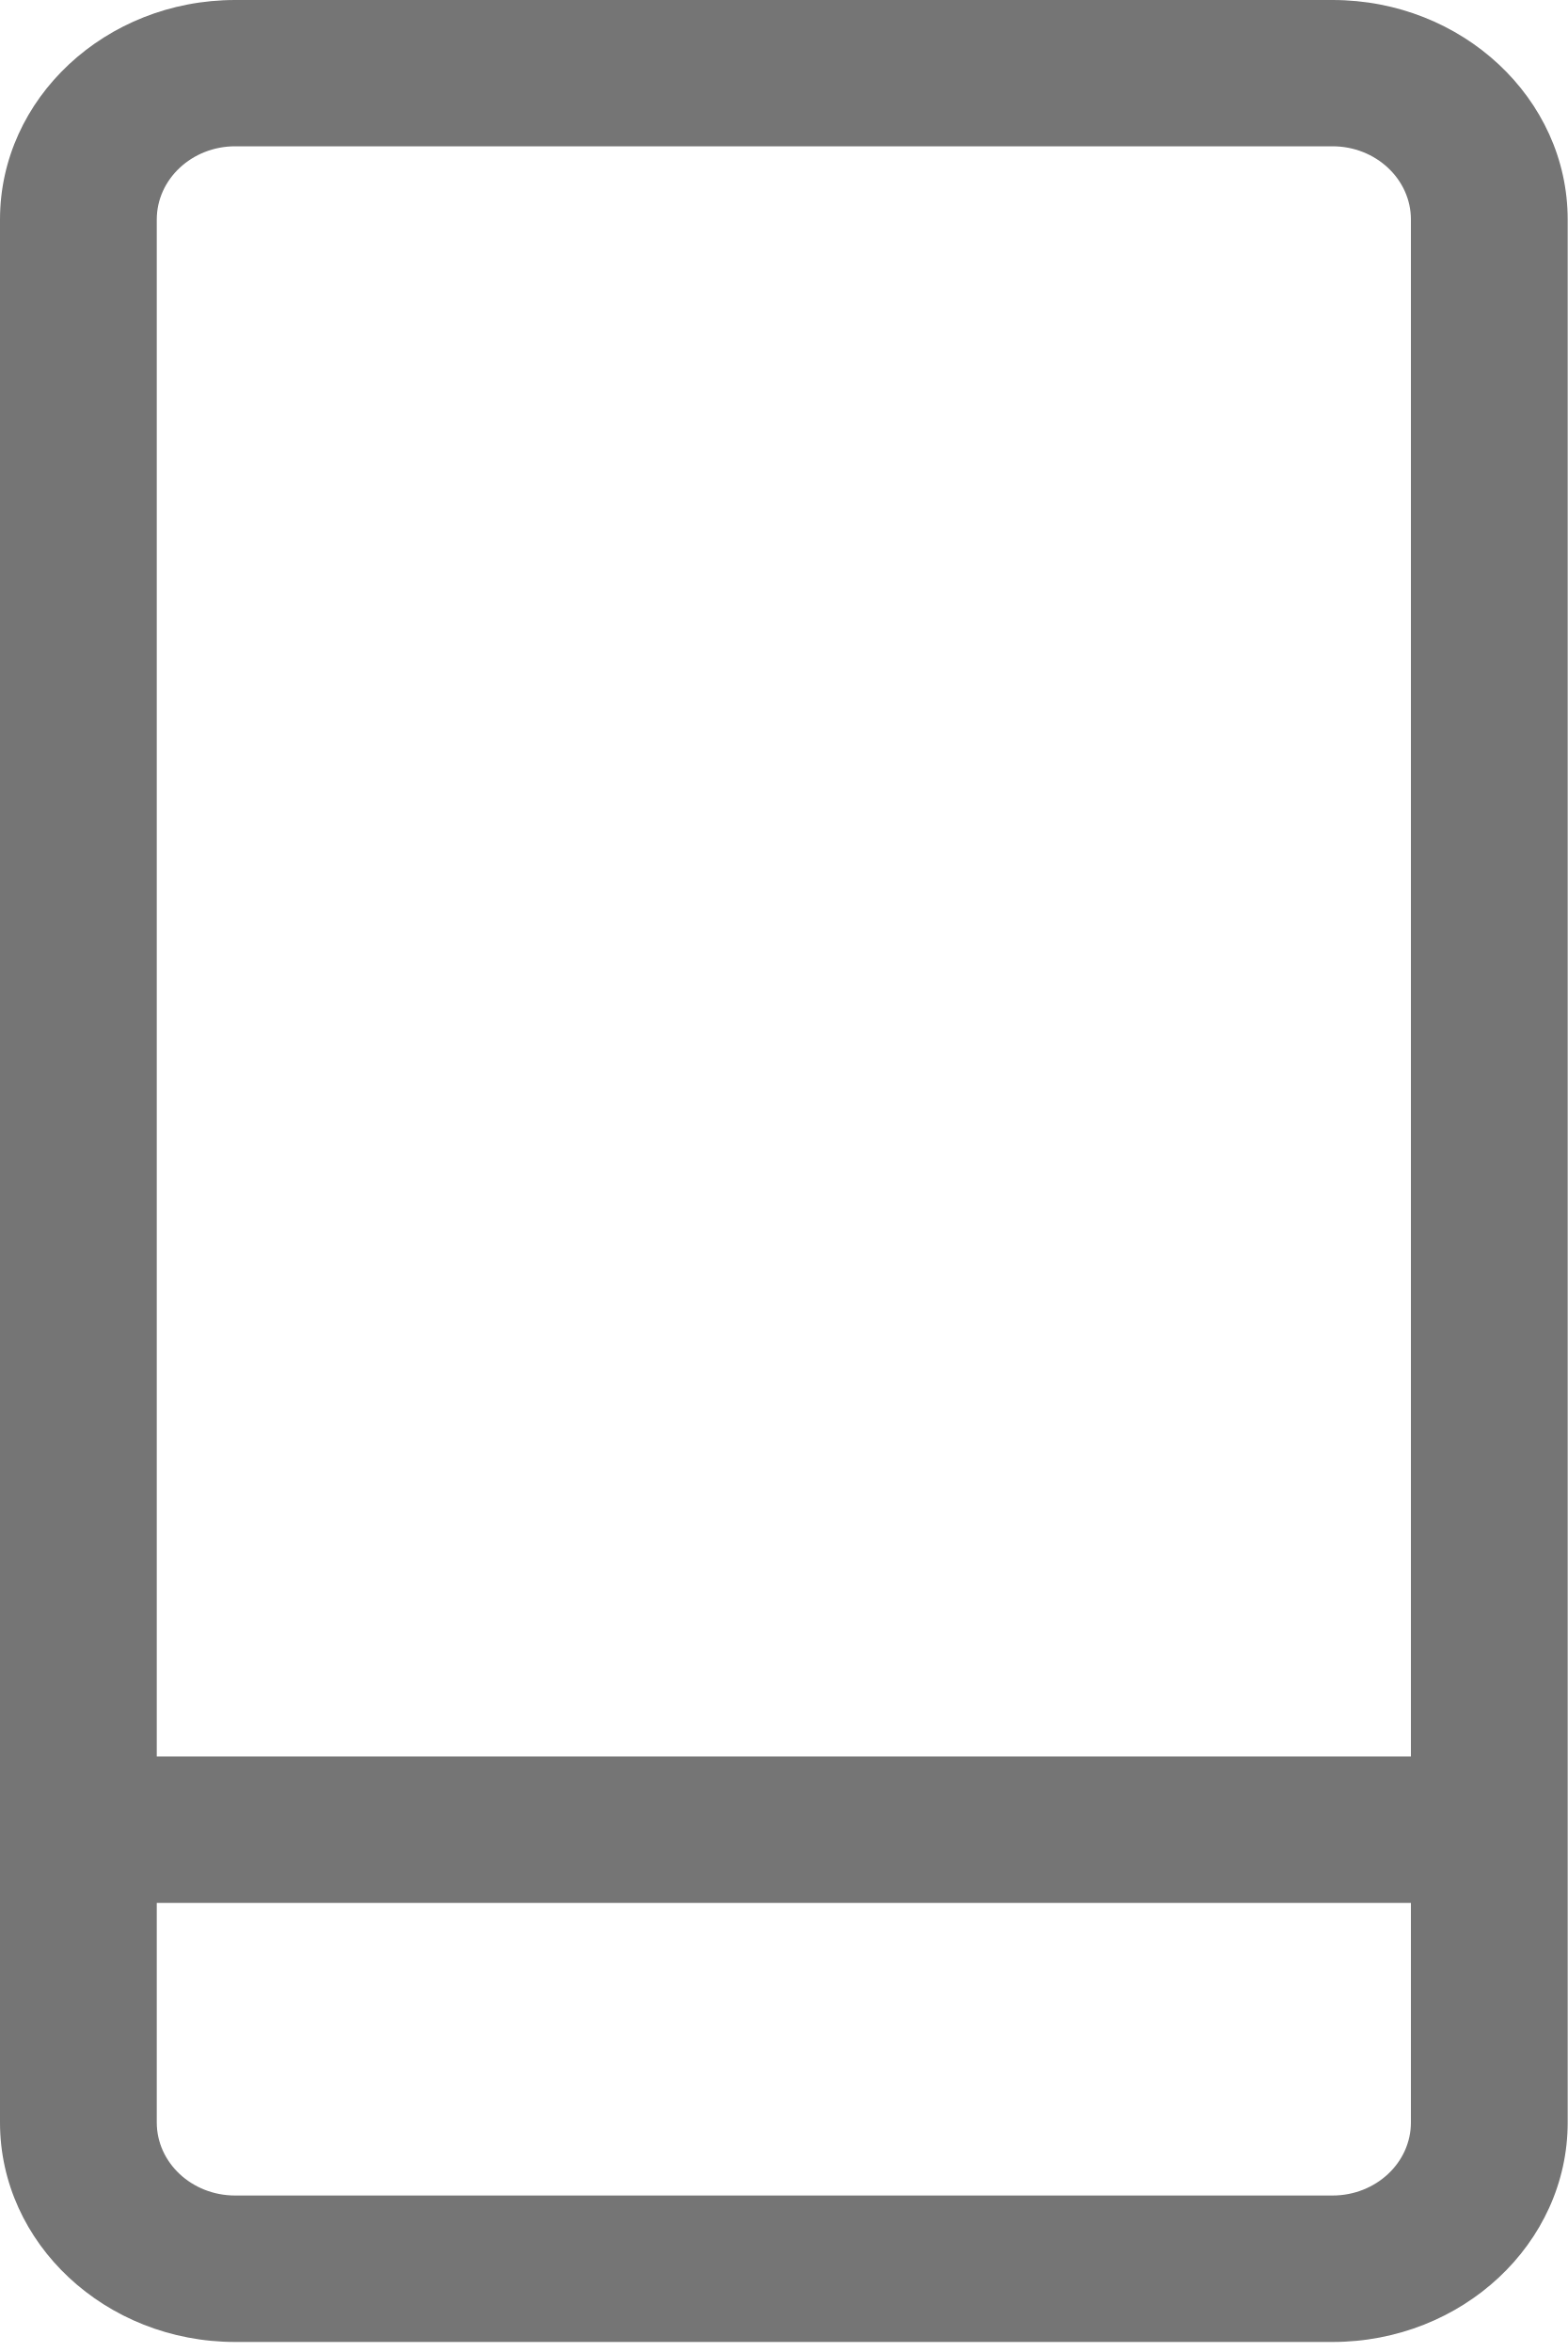
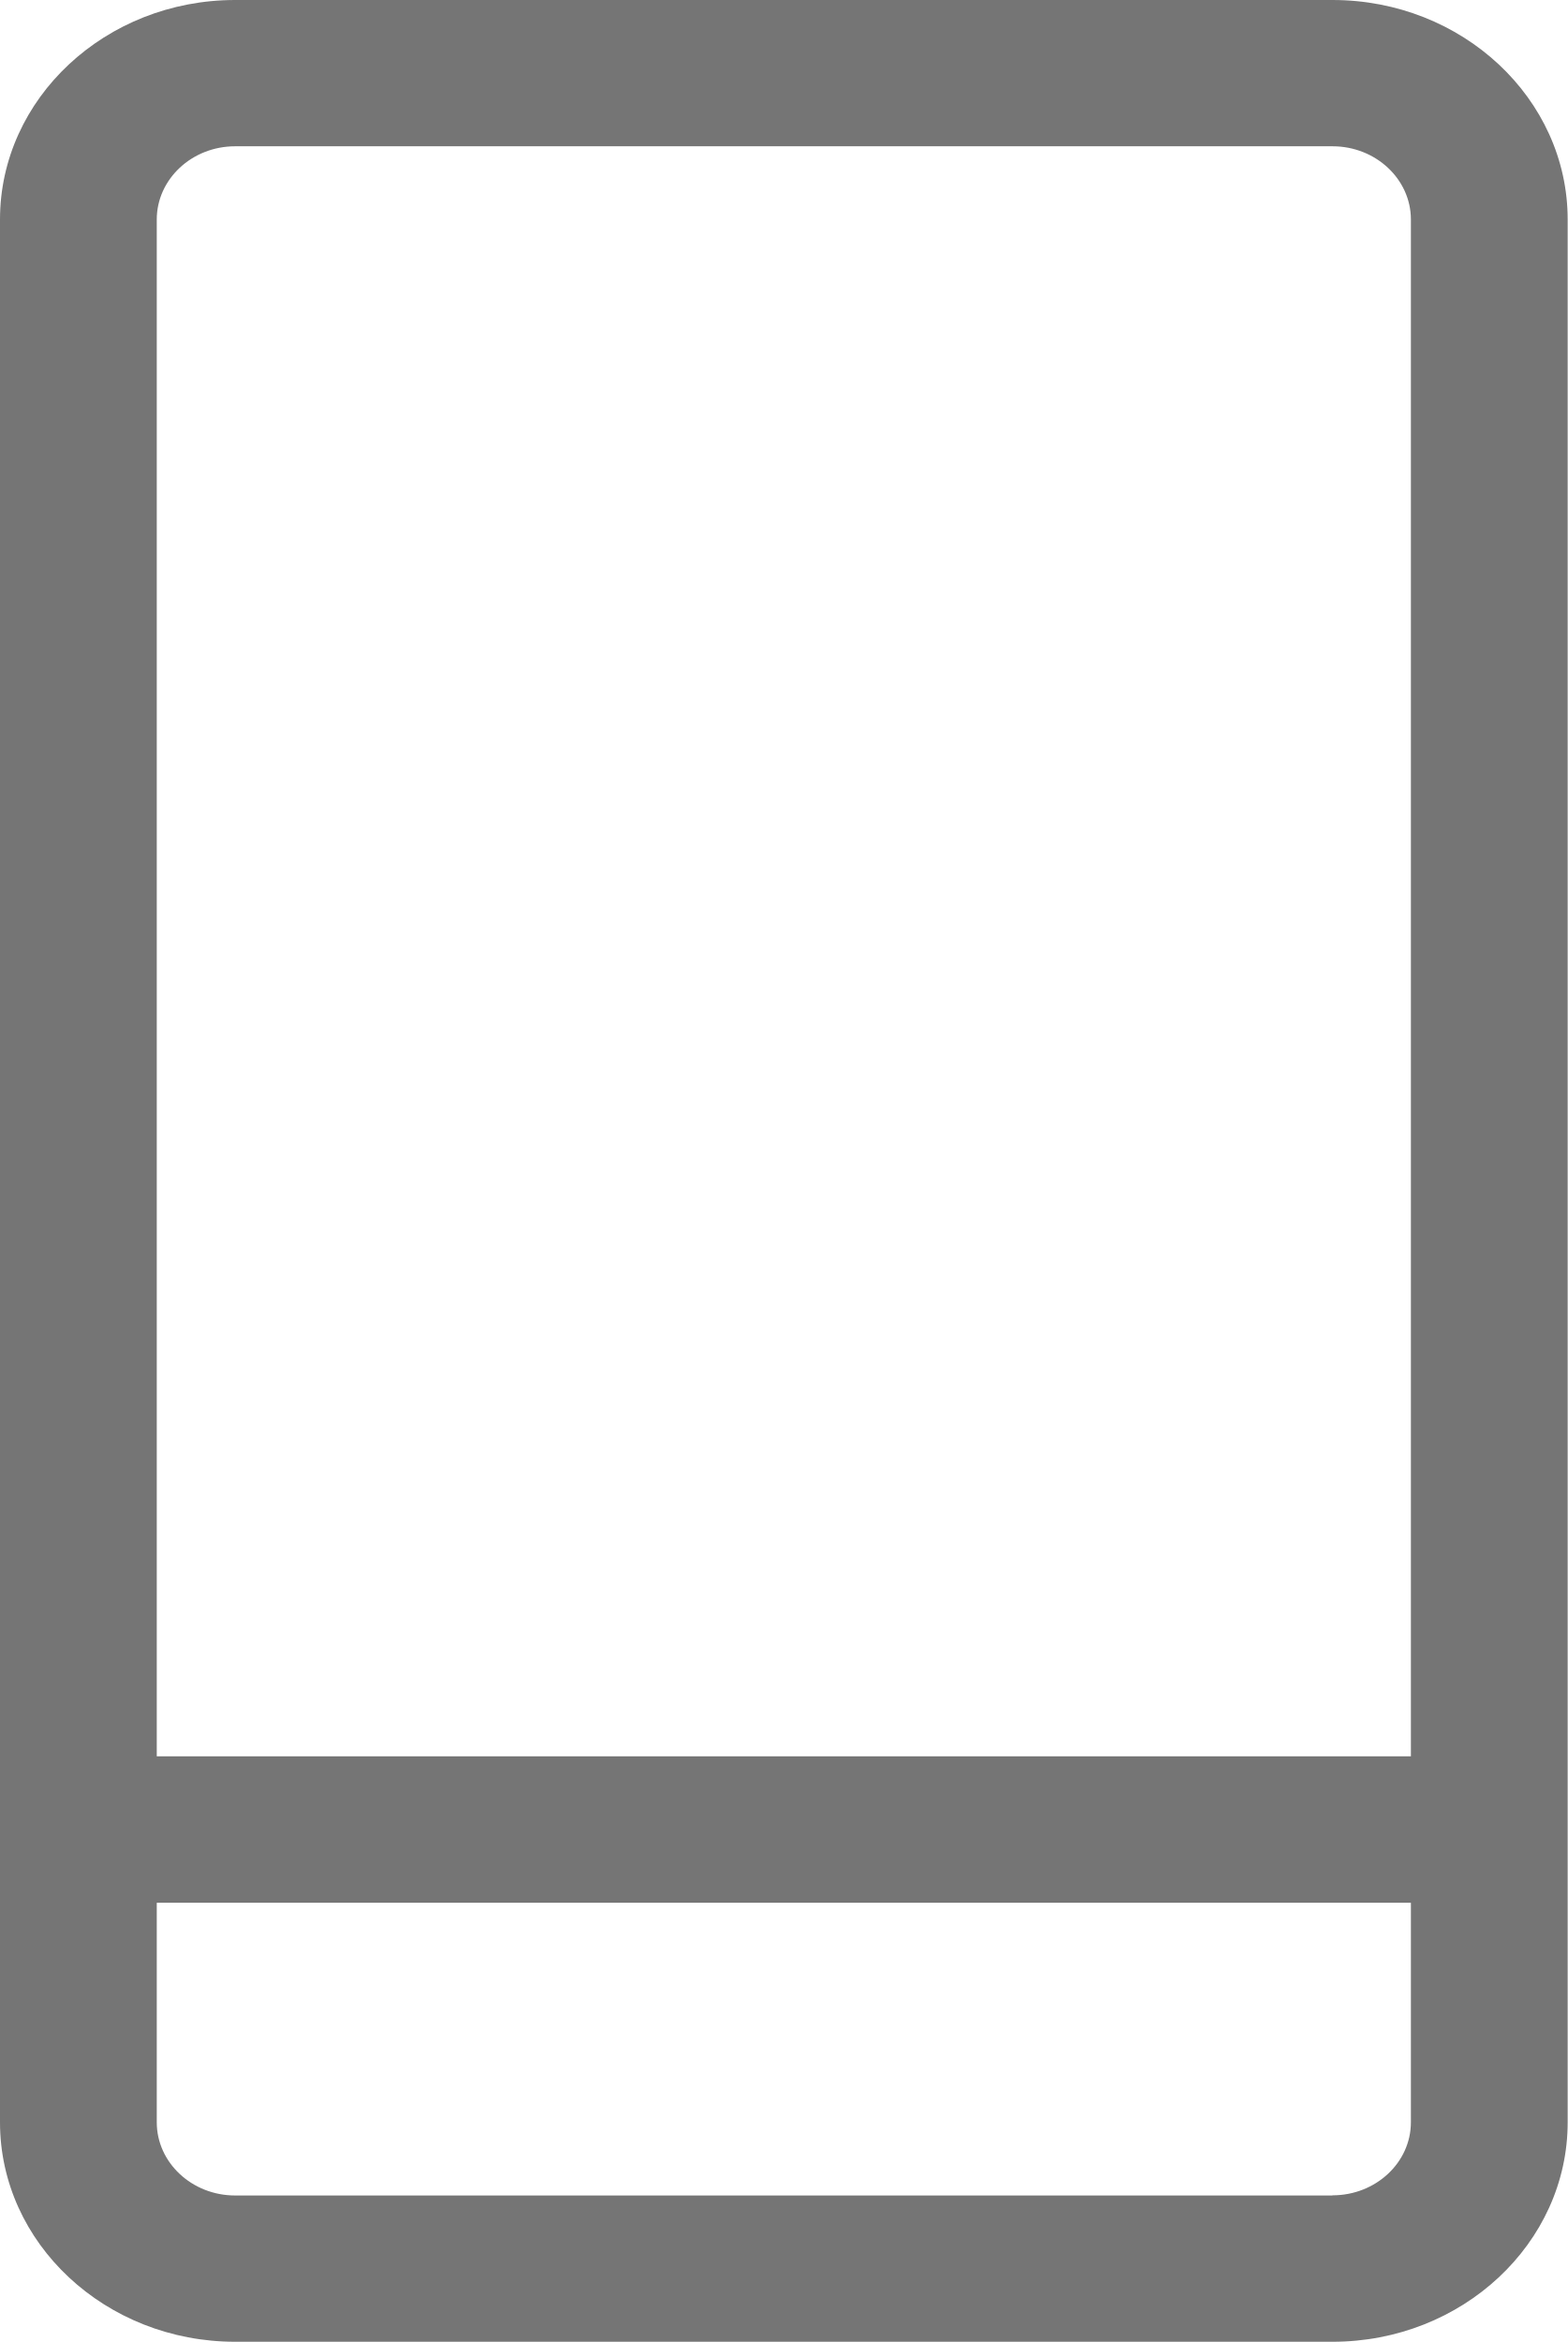
- <svg xmlns="http://www.w3.org/2000/svg" width="10" height="15" viewBox="0 0 10 15" fill="none">
-   <path d="M8.5 0H1.5C0.673 0 0 0.628 0 1.4V13.536C0 14.308 0.673 14.936 1.5 14.936H8.5C9.327 14.936 10 14.308 10 13.536V1.4C10 0.628 9.327 0 8.5 0ZM1.5 0.933H8.5C8.776 0.933 9 1.143 9 1.4V11.202H1V1.4C1 1.143 1.224 0.933 1.5 0.933ZM8.5 14.002H1.5C1.224 14.002 1 13.793 1 13.536V12.136H9V13.536C9 13.793 8.776 14.002 8.5 14.002Z" fill="#757575" />
+ <svg xmlns="http://www.w3.org/2000/svg" fill="none">
+   <path d="M8.5 0h-7C.673 0 0 .628 0 1.4v12.136c0 .772.673 1.4 1.5 1.4h7c.827 0 1.5-.628 1.5-1.4V1.4C10 .628 9.327 0 8.5 0zm-7 .933h7c.276 0 .5.21.5.467v9.802H1V1.4c0-.257.224-.467.5-.467zm7 13.07h-7c-.276 0-.5-.21-.5-.467v-1.4h8v1.4c0 .257-.224.466-.5.466z" fill="#757575" />
</svg>
